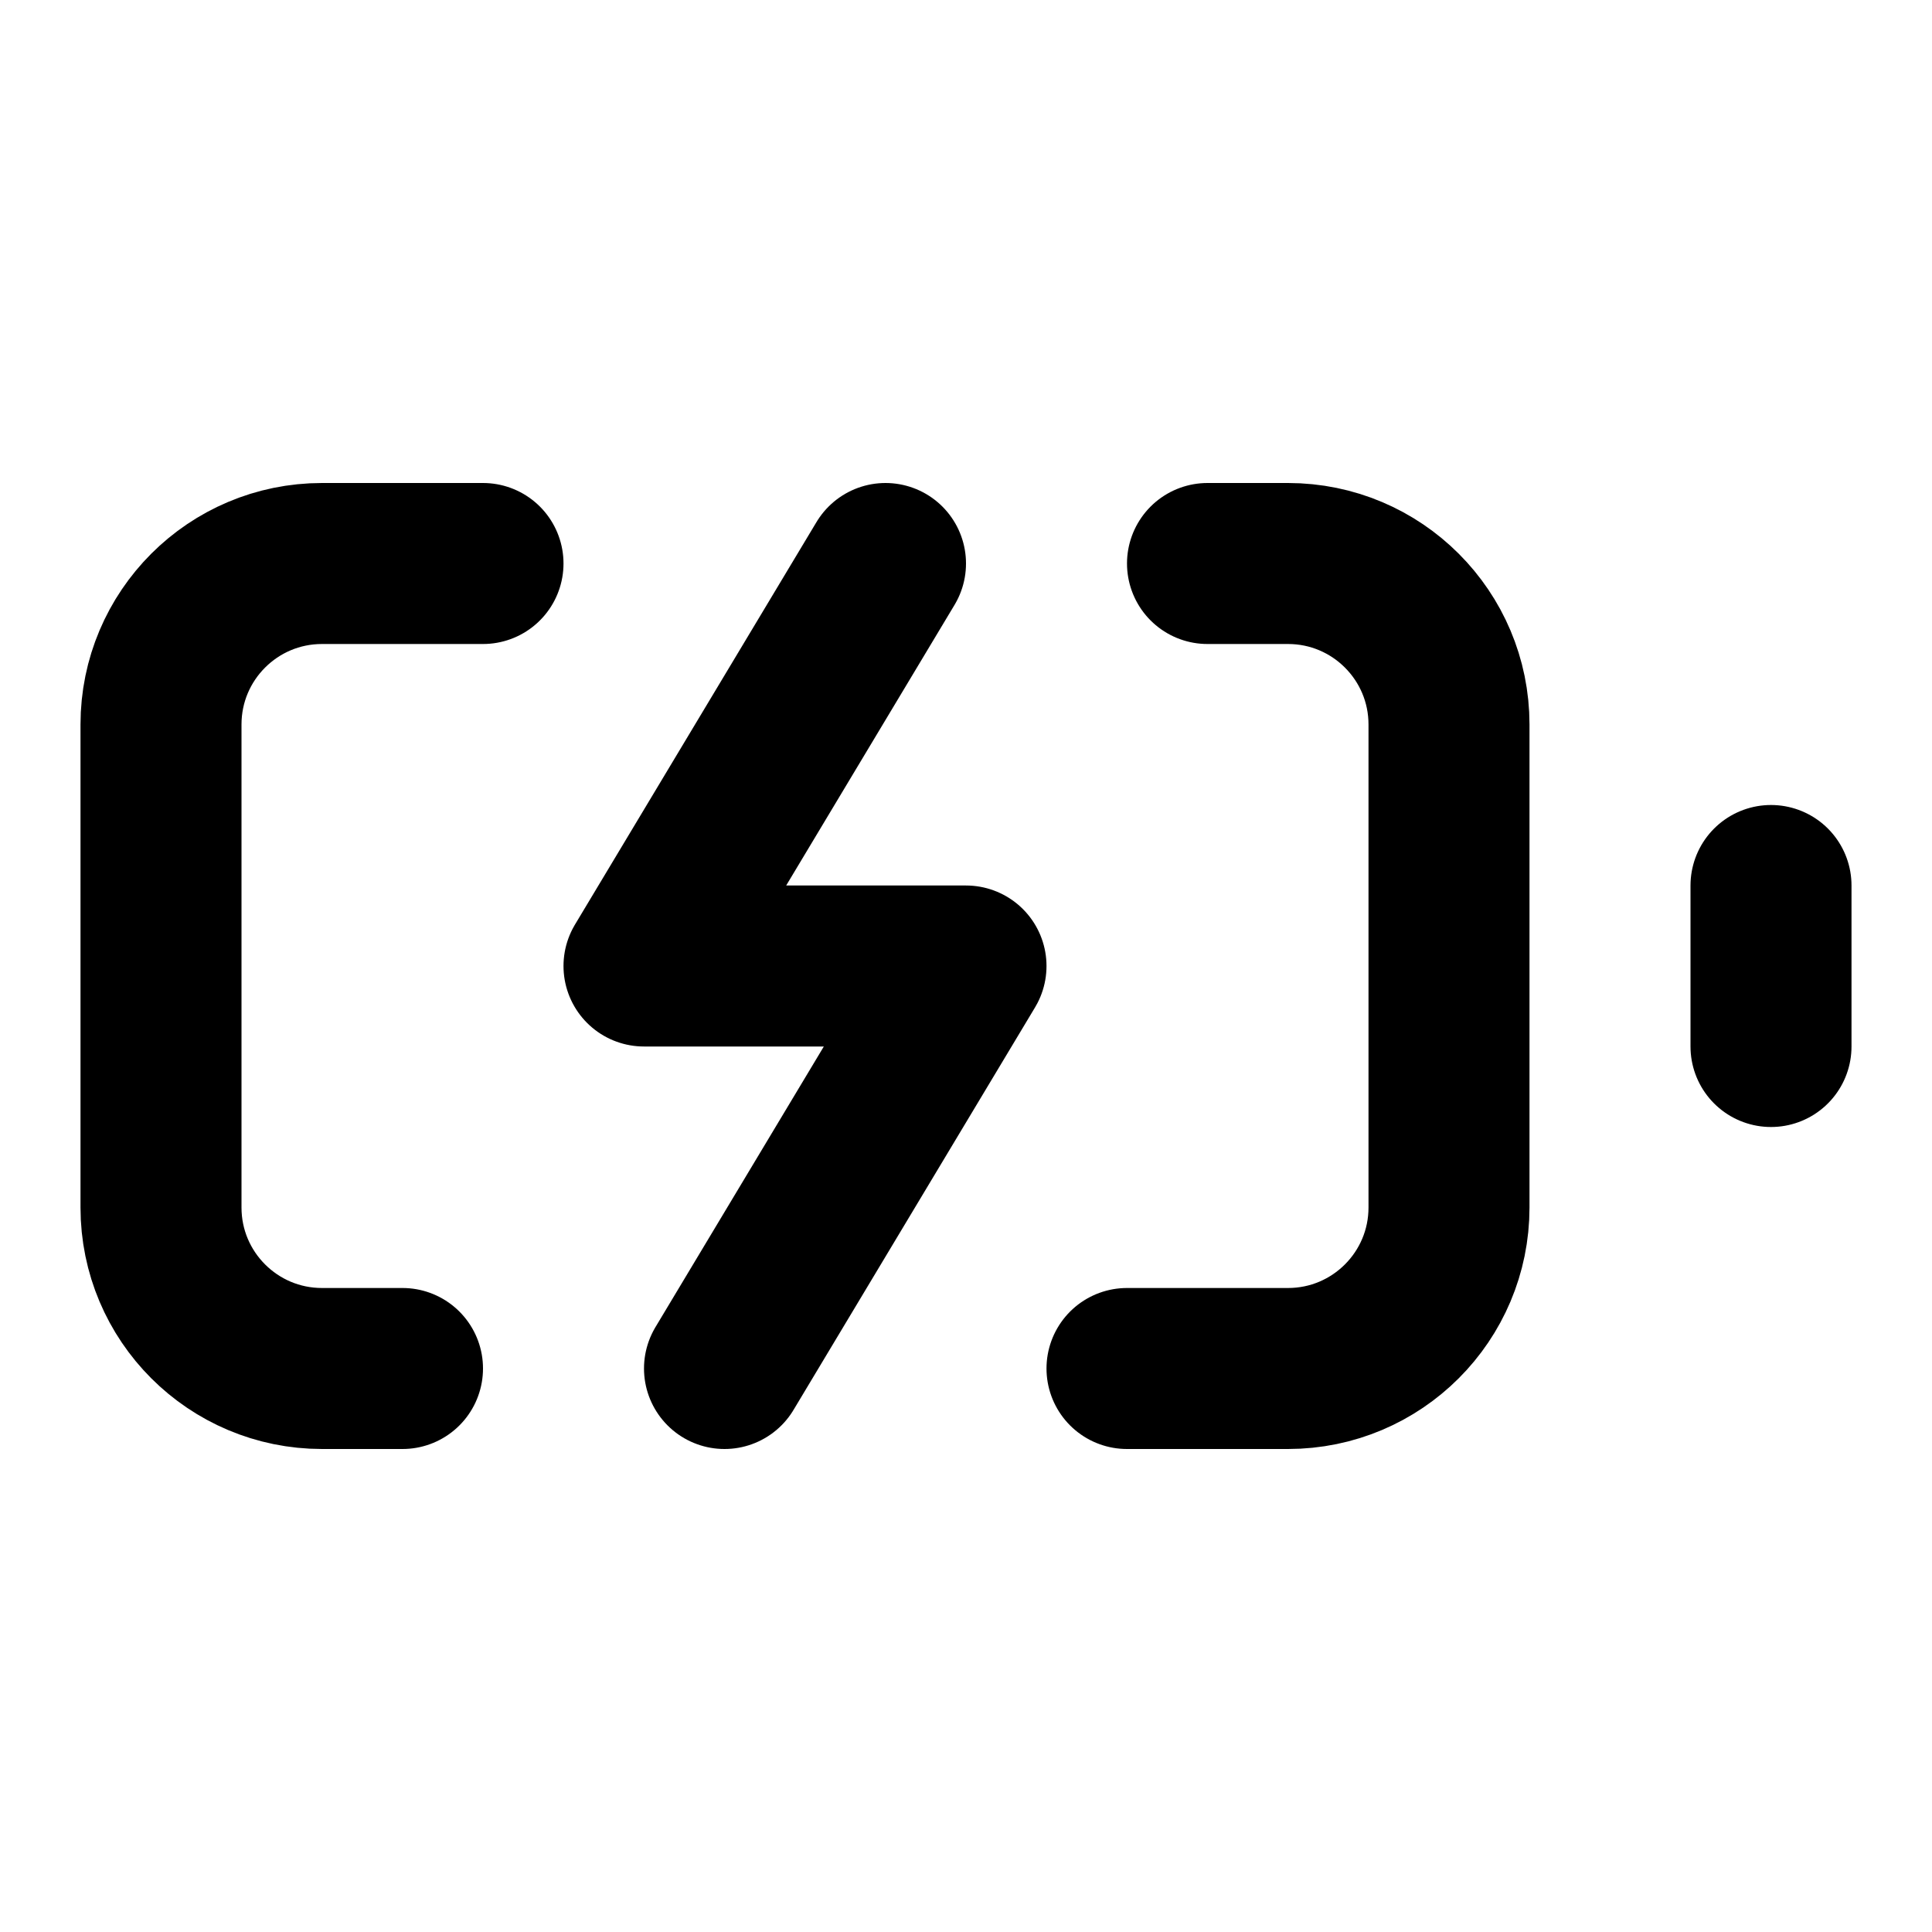
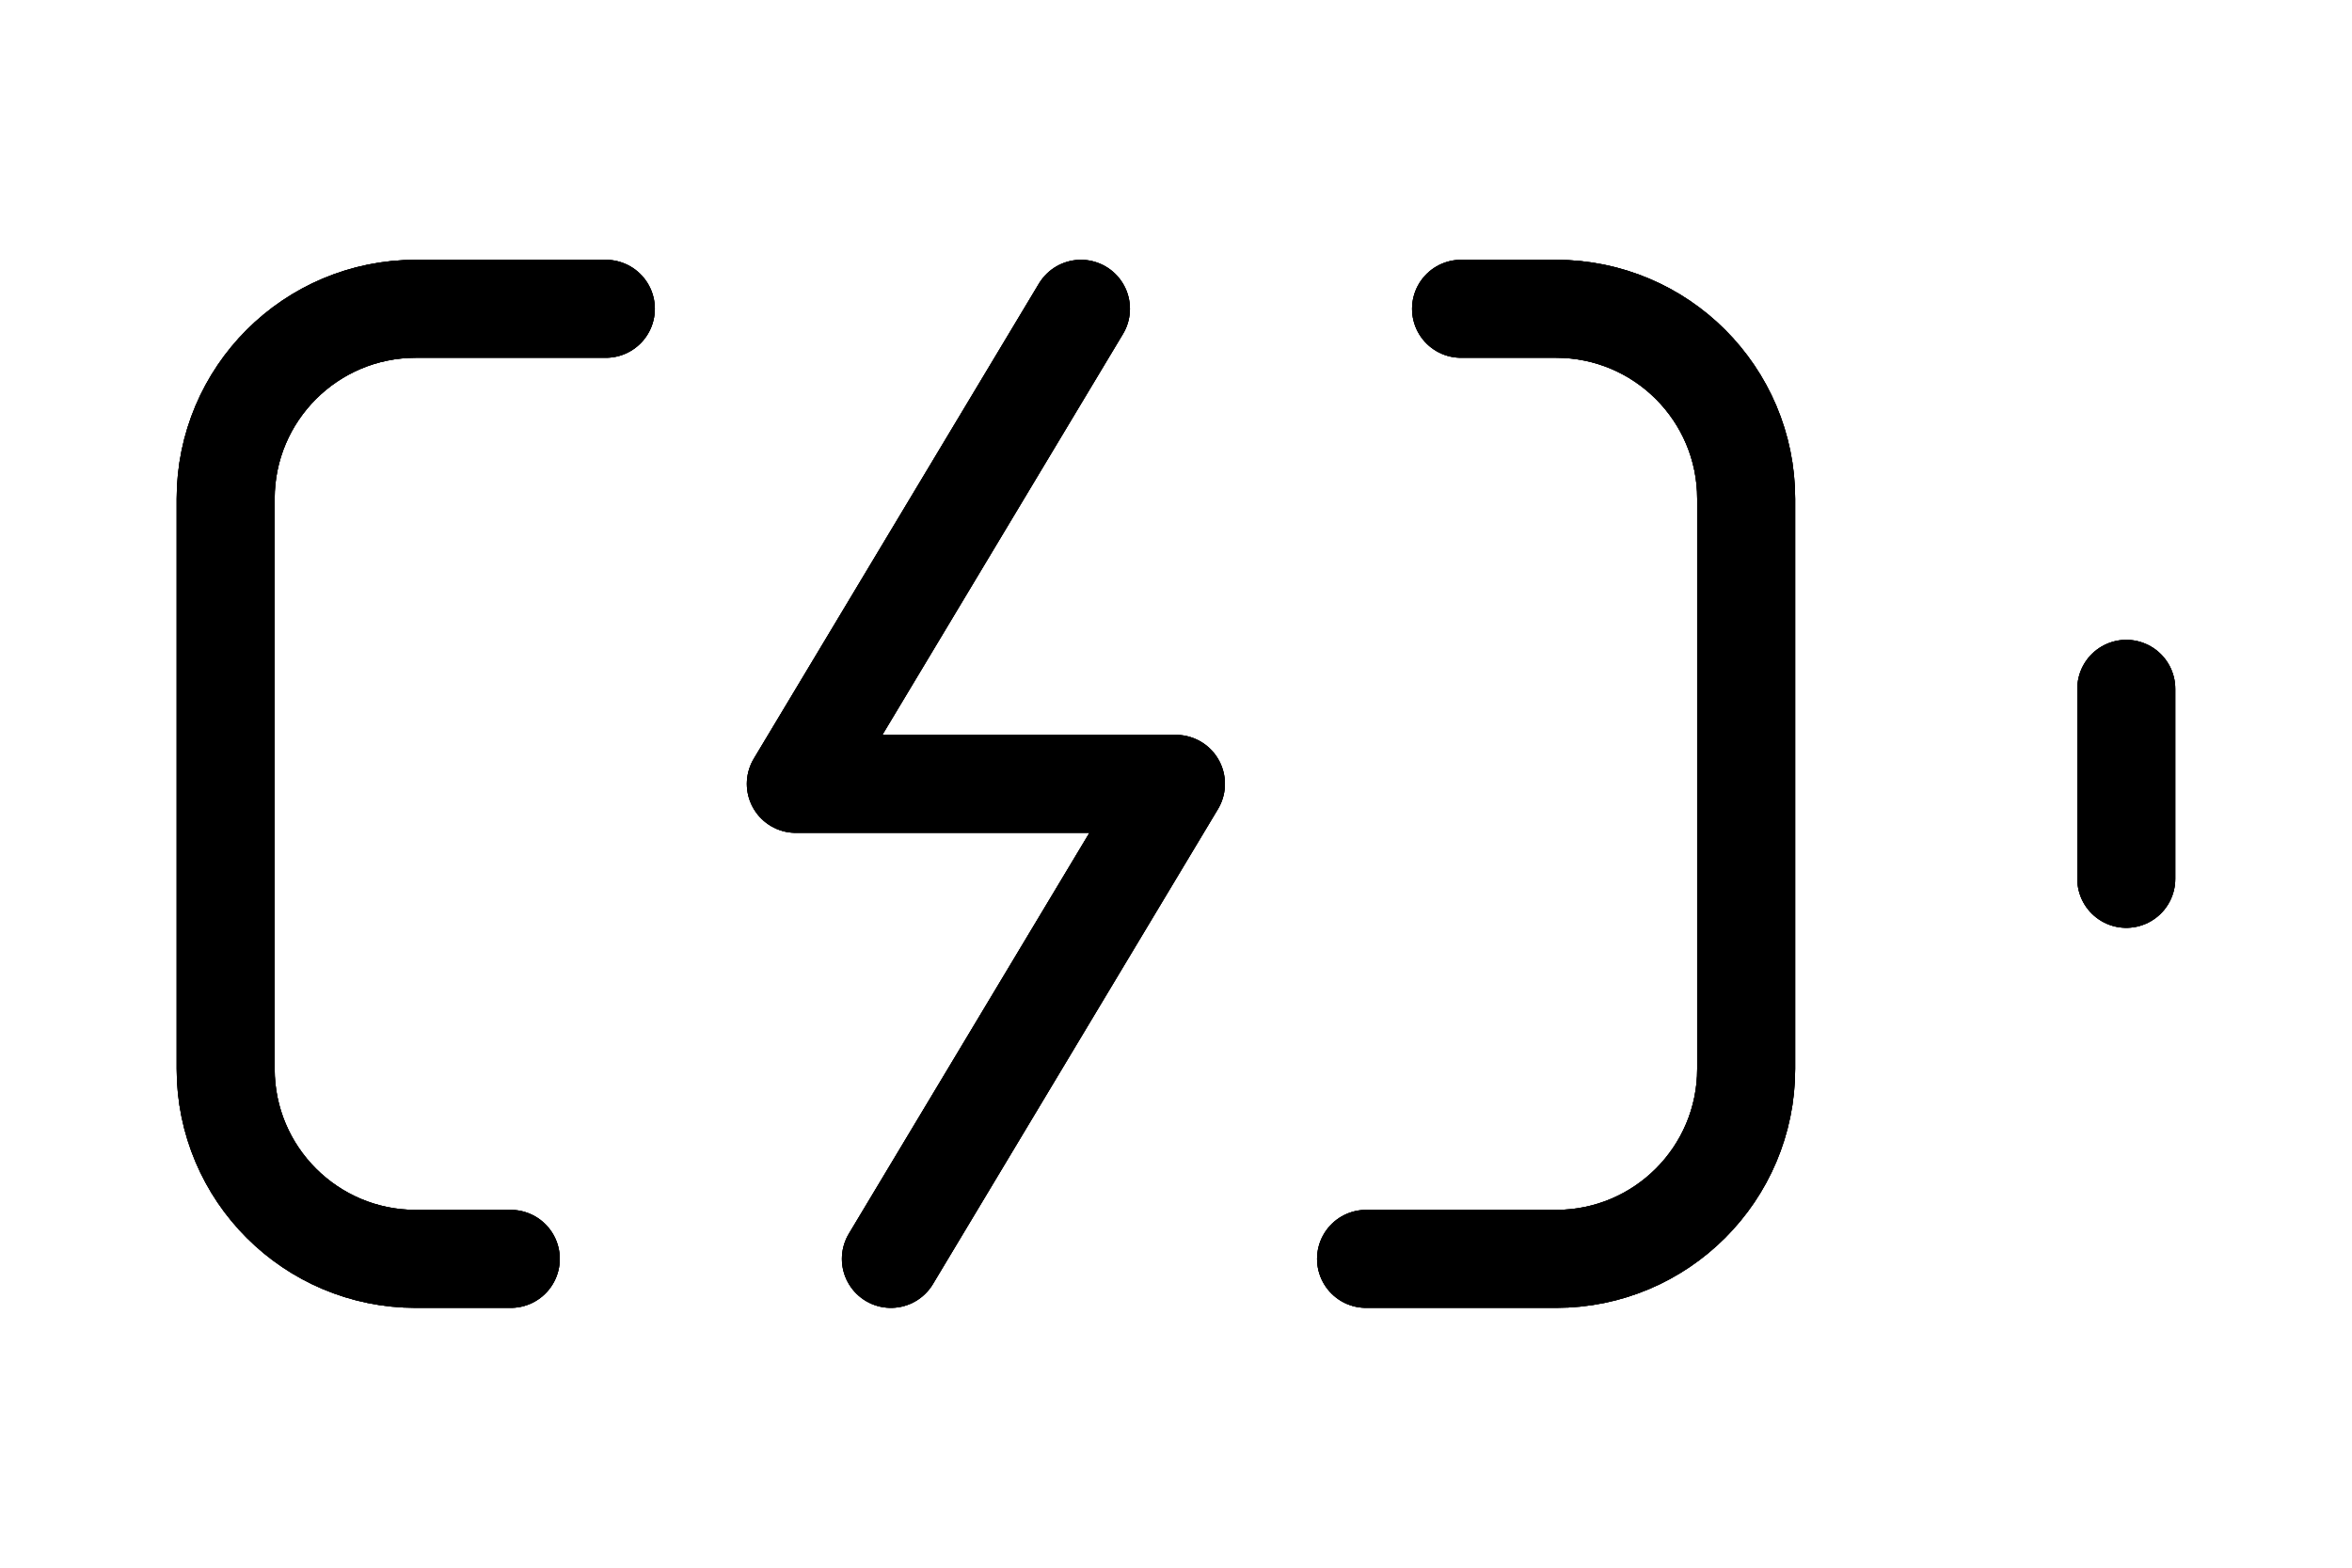
- <svg xmlns="http://www.w3.org/2000/svg" width="24" height="24" viewBox="0 0 24 24" fill="none" stroke="currentColor" stroke-width="2" stroke-linecap="round" stroke-linejoin="round" class="lucide lucide-battery-charging">
-   <path d="M15 7h1a2 2 0 0 1 2 2v6a2 2 0 0 1-2 2h-2" />
-   <path d="M6 7H4a2 2 0 0 0-2 2v6a2 2 0 0 0 2 2h1" />
-   <path d="m11 7-3 5h4l-3 5" />
-   <line x1="22" x2="22" y1="11" y2="13" />
+ <svg xmlns="http://www.w3.org/2000/svg" width="36" height="24" viewBox="0 0 36 24" fill="none" stroke="currentColor" stroke-width="2" stroke-linecap="round" stroke-linejoin="round" class="lucide lucide-battery-charging" version="1.1" id="svg3">
+   <defs id="defs3" />
+   <g id="g3" transform="translate(0.2891641,-0.5947663)" style="stroke-width:1.5;stroke-dasharray:none">
+     <path d="m 22.074,5.322 h 1.455 a 2.909,2.909 0 0 1 2.909,2.909 v 8.727 a 2.909,2.909 0 0 1 -2.909,2.909 h -2.909" id="path1" style="stroke-width:1.5;stroke-dasharray:none" />
+     <path d="M 8.984,5.322 H 6.074 A 2.909,2.909 0 0 0 3.165,8.231 v 8.727 a 2.909,2.909 0 0 0 2.909,2.909 h 1.455" id="path2" style="stroke-width:1.5;stroke-dasharray:none" />
+     <path d="m 16.256,5.322 -4.364,7.273 h 5.818 L 13.347,19.867" id="path3" style="stroke-width:1.5;stroke-dasharray:none" />
+     <line x1="32.256" x2="32.256" y1="11.14" y2="14.049" id="line3" style="stroke-width:1.5;stroke-dasharray:none" />
+   </g>
+   <g id="g6" transform="translate(0.2891641,-0.5947663)" style="stroke-width:1.5;stroke-dasharray:none">
+     <path d="m 22.074,5.322 h 1.455 a 2.909,2.909 0 0 1 2.909,2.909 v 8.727 a 2.909,2.909 0 0 1 -2.909,2.909 h -2.909" id="path4" style="stroke-width:1.5;stroke-dasharray:none" />
+     <path d="M 8.984,5.322 H 6.074 A 2.909,2.909 0 0 0 3.165,8.231 v 8.727 a 2.909,2.909 0 0 0 2.909,2.909 h 1.455" id="path5" style="stroke-width:1.5;stroke-dasharray:none" />
+     <path d="m 16.256,5.322 -4.364,7.273 h 5.818 L 13.347,19.867" id="path6" style="stroke-width:1.5;stroke-dasharray:none" />
+     <line x1="32.256" x2="32.256" y1="11.14" y2="14.049" id="line6" style="stroke-width:1.5;stroke-dasharray:none" />
+   </g>
+   <g id="g9" transform="translate(0.2891641,-0.5947663)" style="stroke-width:1.5;stroke-dasharray:none">
+     <path d="m 22.074,5.322 h 1.455 a 2.909,2.909 0 0 1 2.909,2.909 v 8.727 a 2.909,2.909 0 0 1 -2.909,2.909 h -2.909" id="path7" style="stroke-width:1.5;stroke-dasharray:none" />
+     <path d="M 8.984,5.322 H 6.074 A 2.909,2.909 0 0 0 3.165,8.231 v 8.727 a 2.909,2.909 0 0 0 2.909,2.909 h 1.455" id="path8" style="stroke-width:1.5;stroke-dasharray:none" />
+     <path d="m 16.256,5.322 -4.364,7.273 h 5.818 L 13.347,19.867" id="path9" style="stroke-width:1.5;stroke-dasharray:none" />
+     <line x1="32.256" x2="32.256" y1="11.14" y2="14.049" id="line9" style="stroke-width:1.5;stroke-dasharray:none" />
+   </g>
</svg>
